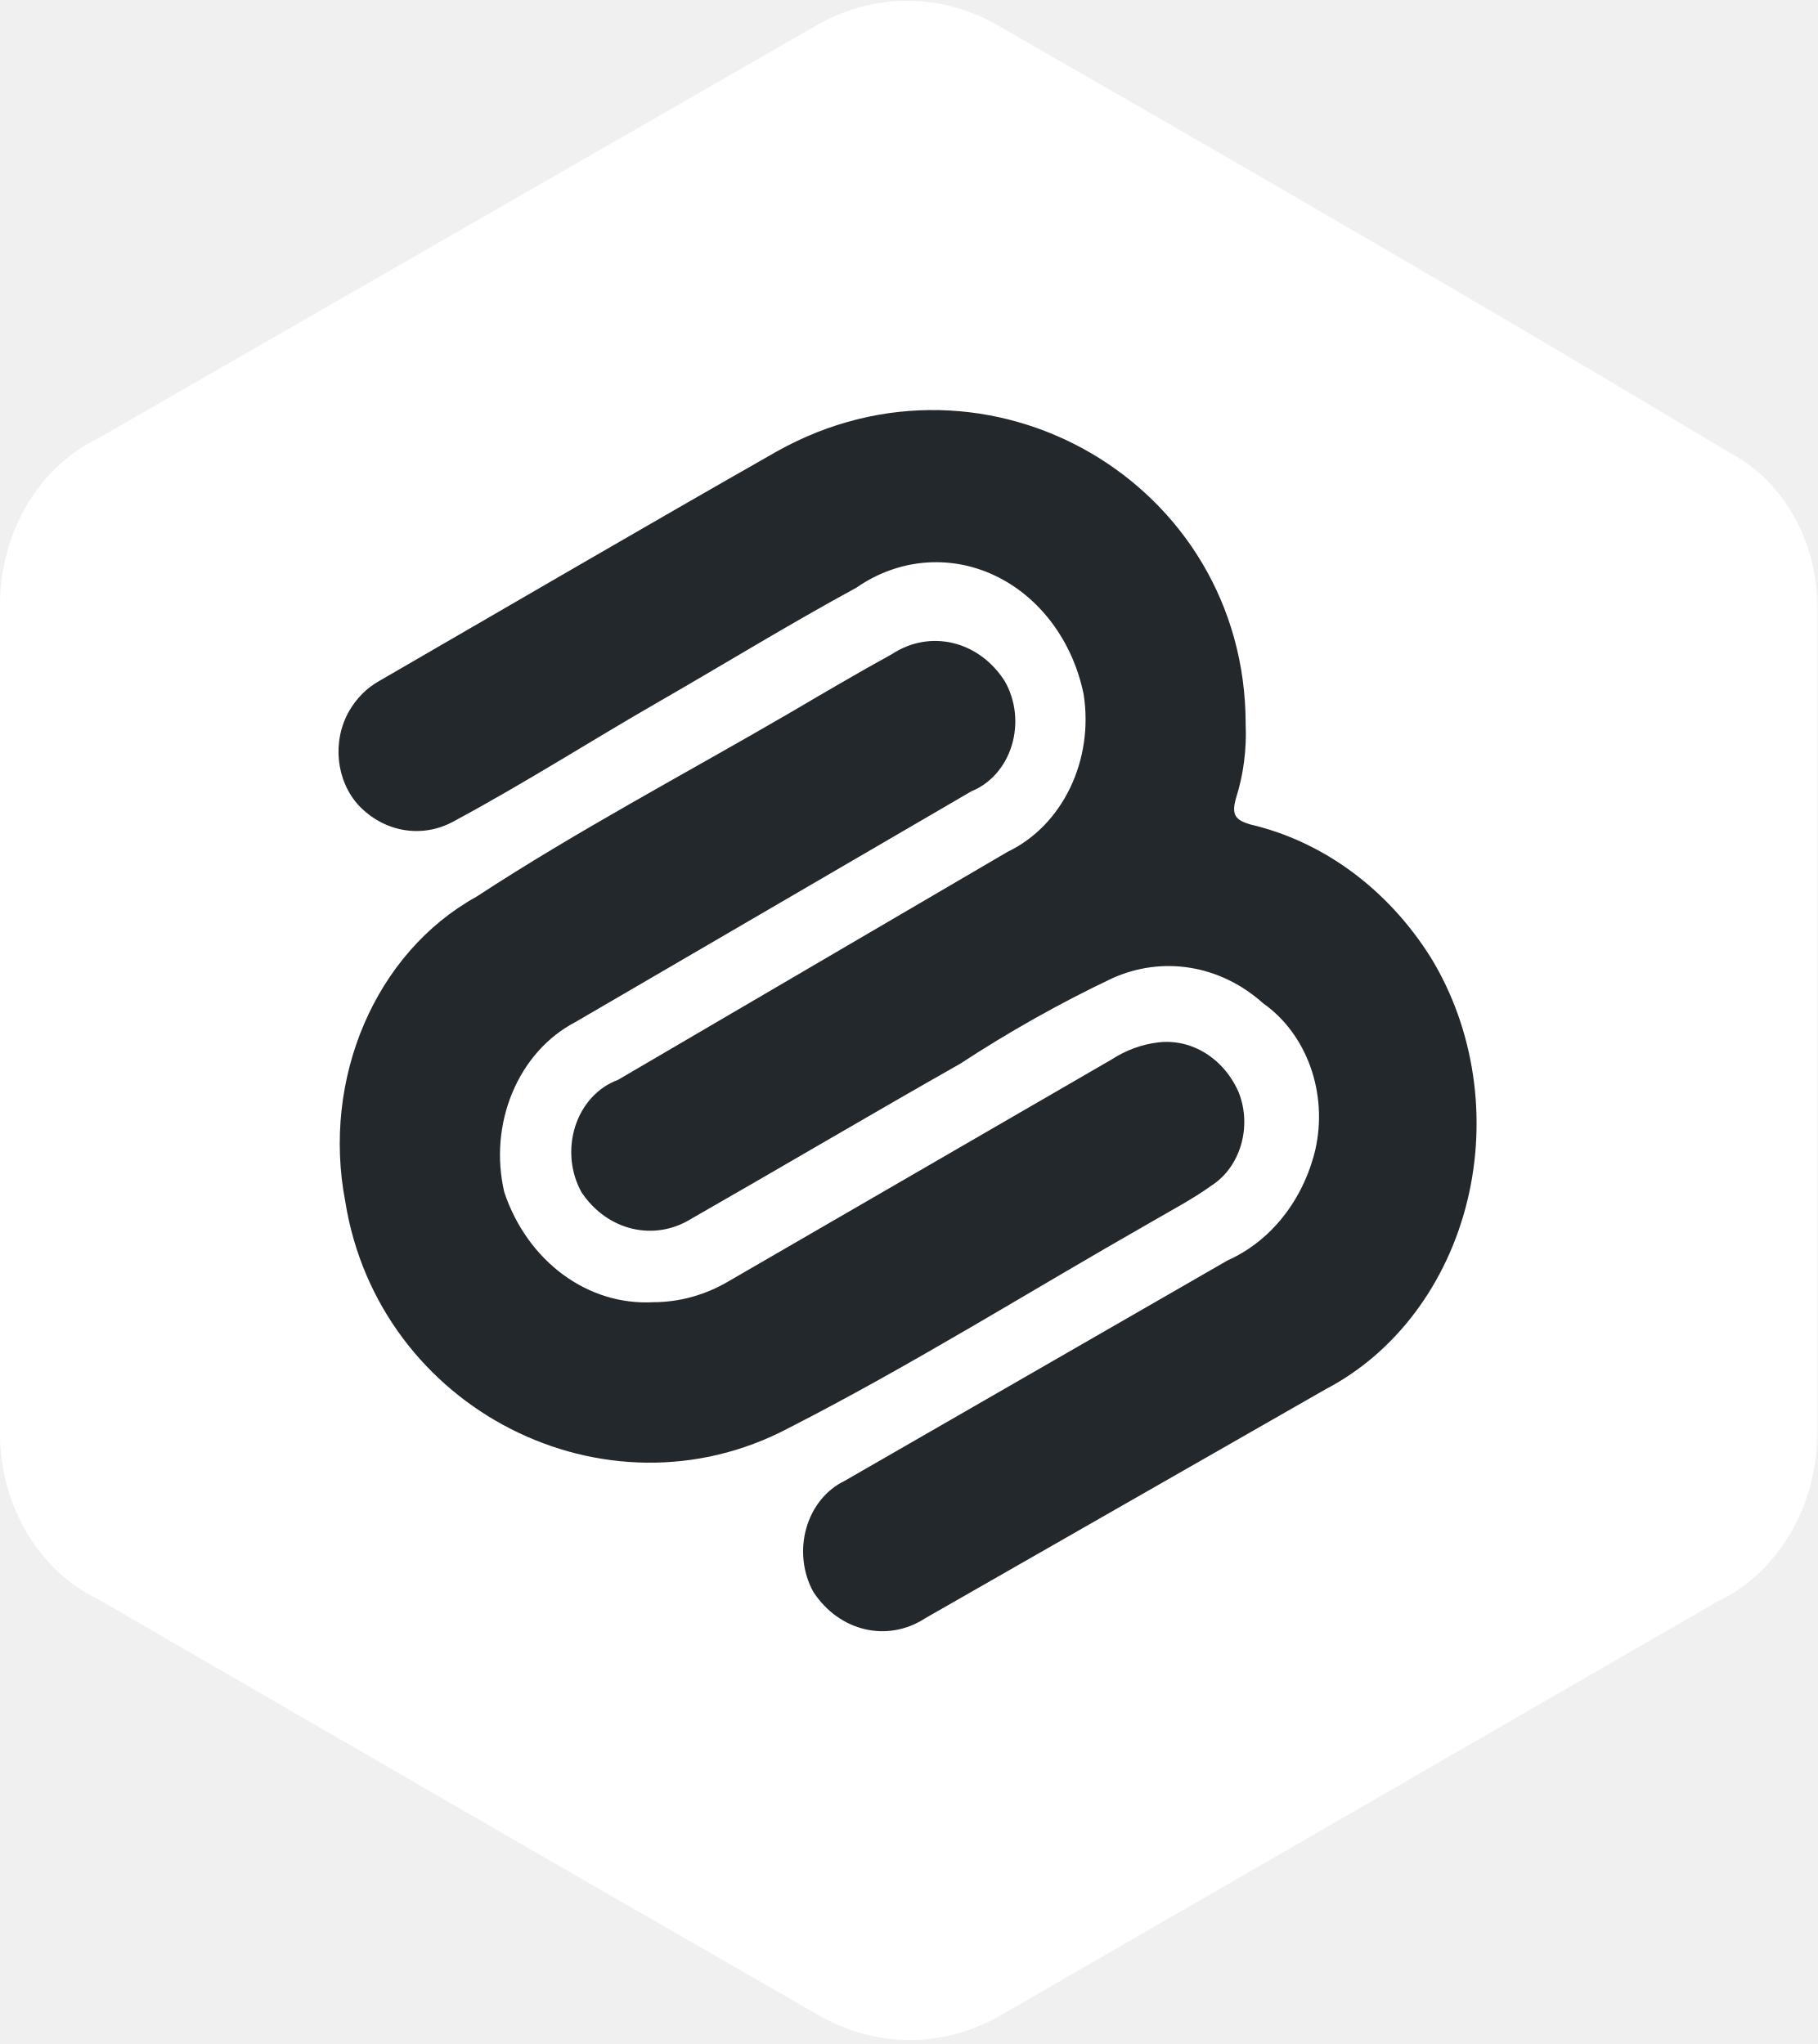
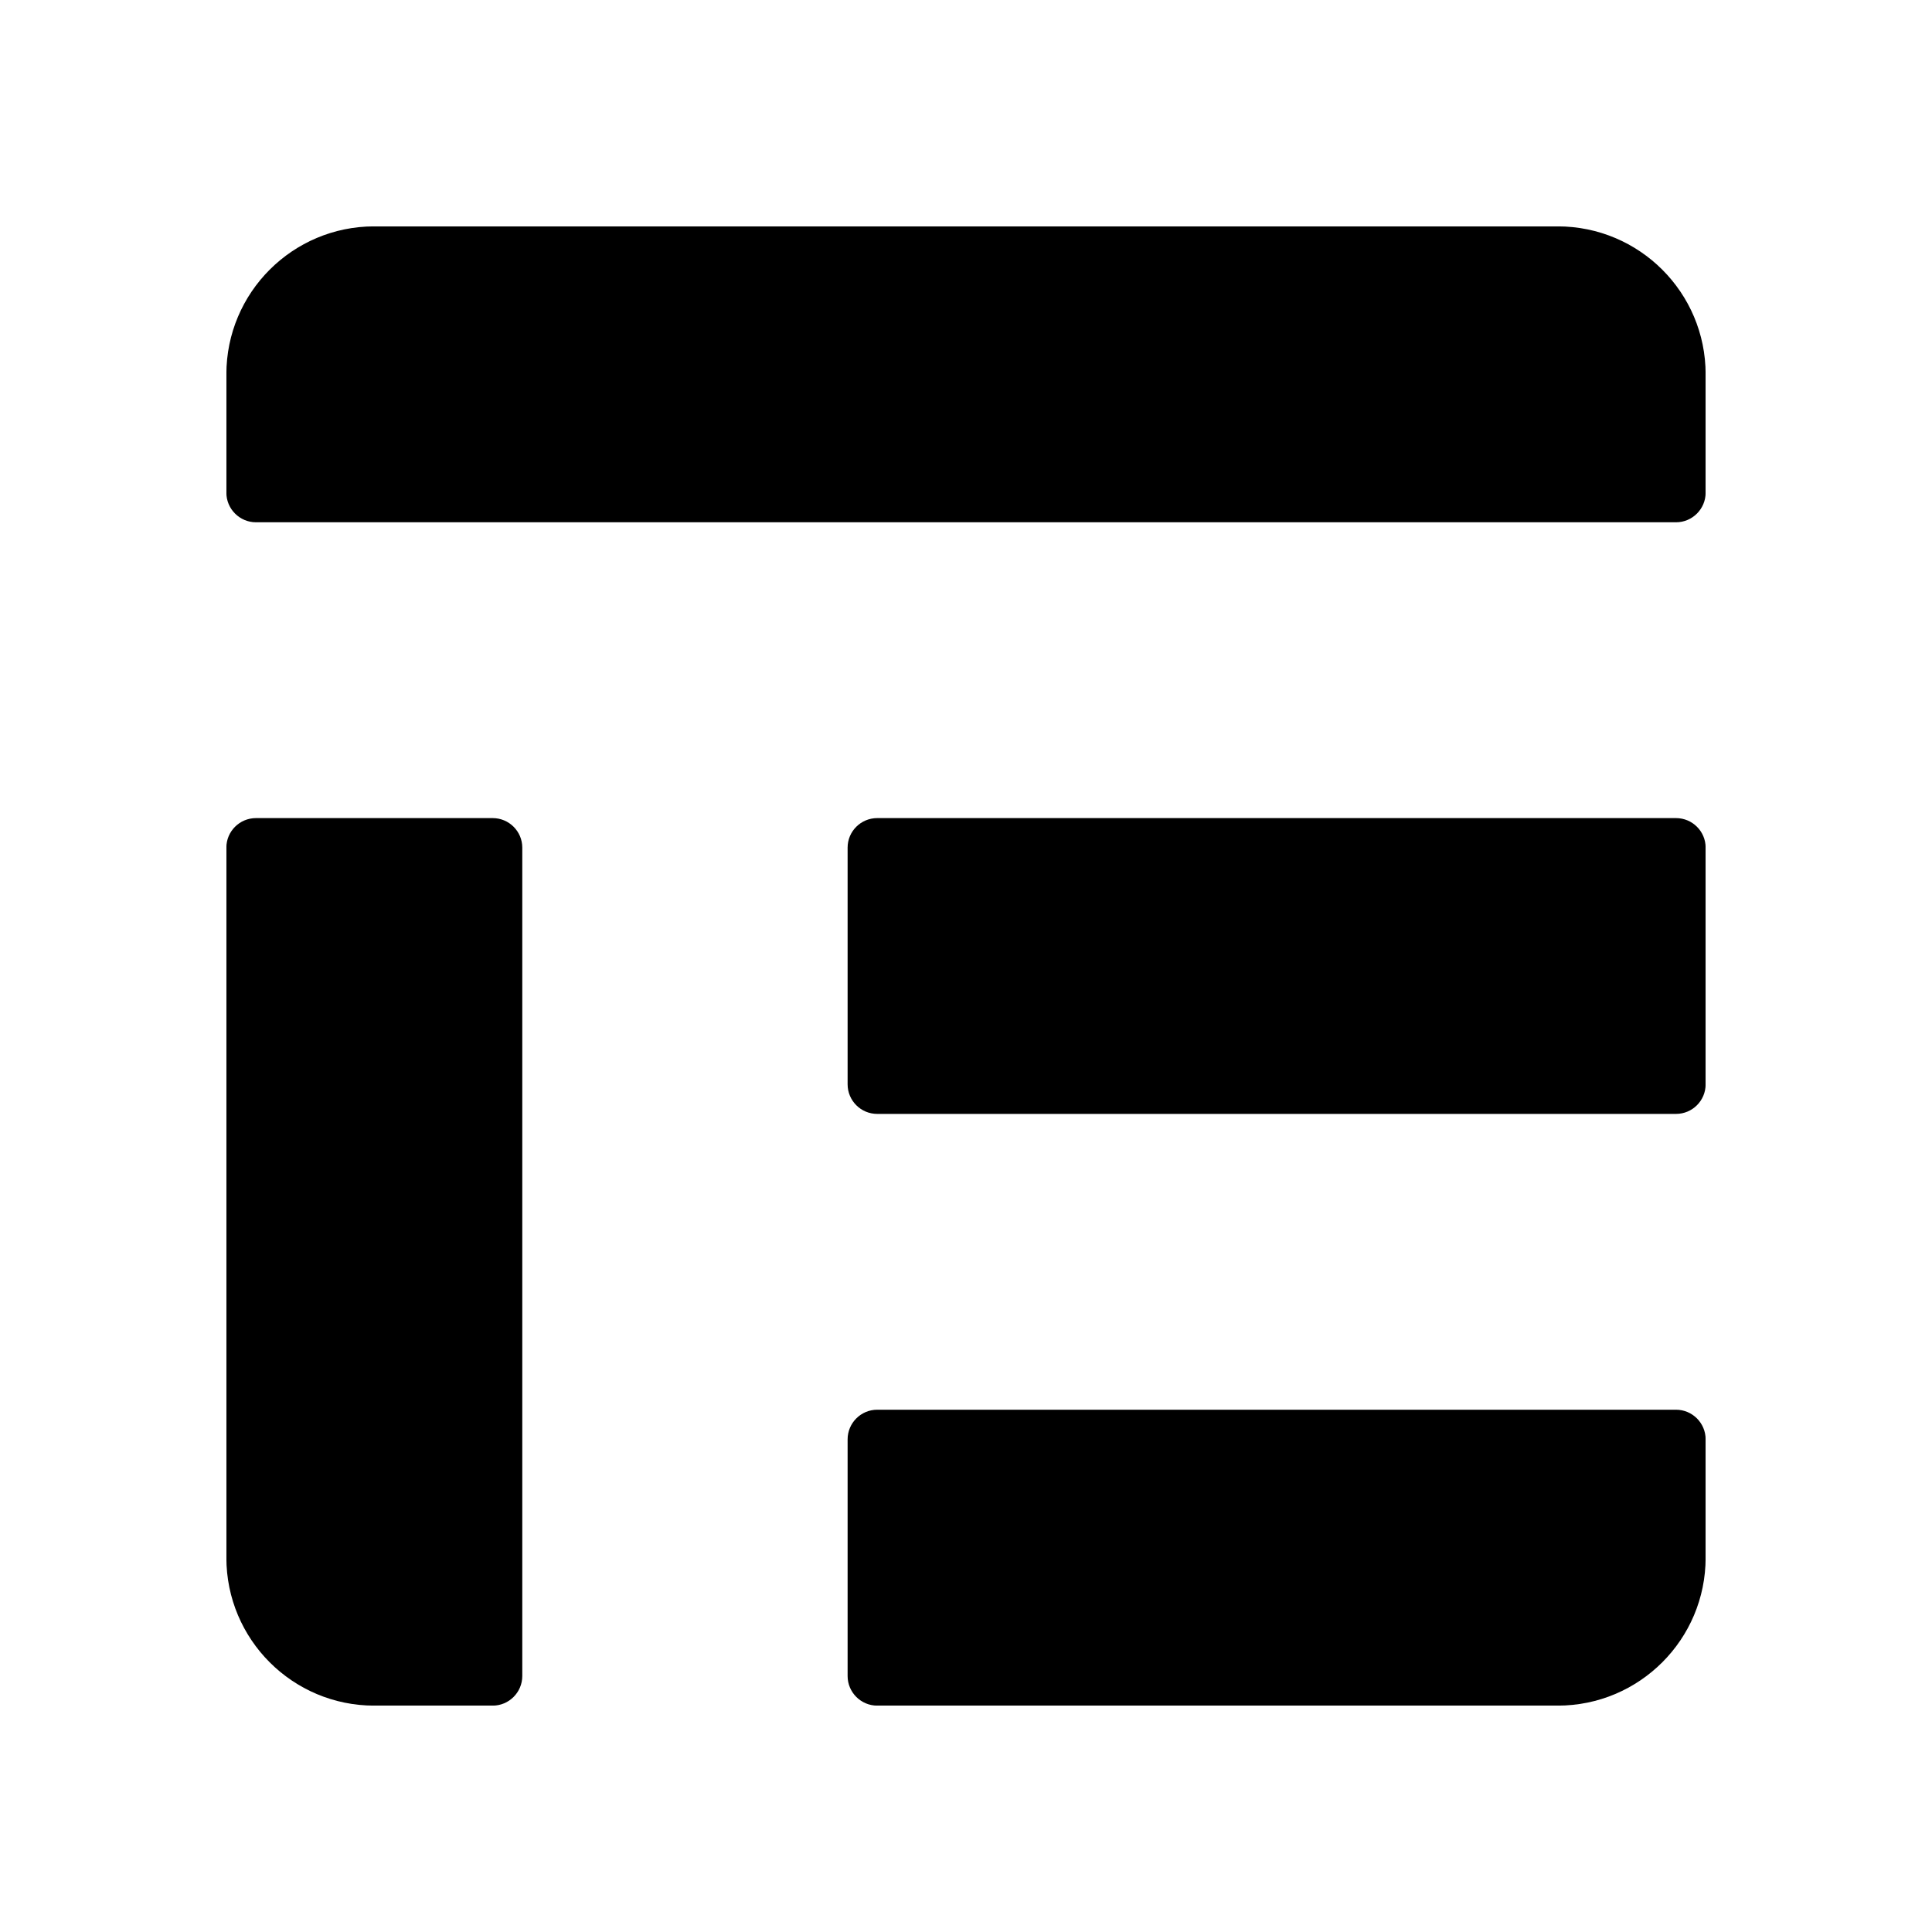
- <svg xmlns="http://www.w3.org/2000/svg" id="Layer_1" data-name="Layer 1" preserveAspectRatio="none" viewBox="0 0 24 24" width="16px" height="18px">
+ <svg xmlns="http://www.w3.org/2000/svg" width="18" height="18" viewBox="0 0 18 18" fill="none">
+   <g clip-path="url(#clip0_1_3)">
+     <path d="M18 0H0V18H18V0Z" fill="white" />
+     <mask id="mask0_1_3" style="mask-type:luminance" maskUnits="userSpaceOnUse" x="2" y="2" width="14" height="14">
+       <path d="M14.512 2.109H3.487C2.726 2.109 2.109 2.726 2.109 3.487V14.512C2.109 15.274 2.726 15.891 3.487 15.891H14.512C15.274 15.891 15.891 15.274 15.891 14.512V3.487C15.891 2.726 15.274 2.109 14.512 2.109Z" fill="white" />
+     </mask>
+     <g mask="url(#mask0_1_3)">
+       <path d="M15.615 2.109H2.385C2.233 2.109 2.109 2.233 2.109 2.385V4.59C2.109 4.742 2.233 4.866 2.385 4.866H15.615C15.767 4.866 15.891 4.742 15.891 4.59V2.385C15.891 2.233 15.767 2.109 15.615 2.109Z" fill="currentColor" />
+       <path d="M15.615 7.622H8.173C8.021 7.622 7.897 7.745 7.897 7.897V10.102C7.897 10.255 8.021 10.378 8.173 10.378H15.615C15.767 10.378 15.891 10.255 15.891 10.102V7.897C15.891 7.745 15.767 7.622 15.615 7.622Z" fill="currentColor" />
+       <path d="M15.615 13.134H8.173C8.021 13.134 7.897 13.258 7.897 13.41V15.615C7.897 15.767 8.021 15.891 8.173 15.891H15.615C15.767 15.891 15.891 15.767 15.891 15.615V13.41C15.891 13.258 15.767 13.134 15.615 13.134Z" fill="currentColor" />
+       <path d="M4.59 7.622H2.385C2.233 7.622 2.109 7.745 2.109 7.897V15.615C2.109 15.767 2.233 15.891 2.385 15.891H4.59C4.742 15.891 4.866 15.767 4.866 15.615V7.897C4.866 7.745 4.742 7.622 4.59 7.622Z" fill="currentColor" />
+     </g>
+   </g>
  <defs>
-     <style>.cls-1{fill:#fff;}.cls-2{fill:#23282d;}</style>
+     <clipPath id="clip0_1_3">
+       <rect width="18" height="18" fill="white" />
+     </clipPath>
  </defs>
-   <path class="cls-1" d="M24,12c0,1.6,0,3.2,0,4.81a2.16,2.16,0,0,1-1.33,2l-9.39,4.82a2.64,2.64,0,0,1-2.53,0c-3.16-1.61-6.32-3.24-9.47-4.86A2.12,2.12,0,0,1,0,16.87V7.15a2.13,2.13,0,0,1,1.29-2L10.74.32a2.63,2.63,0,0,1,2.48,0c3.21,1.64,6.43,3.29,9.63,5A2,2,0,0,1,24,7.12Z" />
-   <path class="cls-2" d="M16.45,8.5a2.27,2.27,0,0,1-.13.88c-.06.19,0,.25.19.3a3.89,3.89,0,0,1,2.39,1.57,3.44,3.44,0,0,1-1.39,5.06L12.22,19a1.13,1.13,0,0,1-1.48-.31.9.9,0,0,1,.41-1.3l5.06-2.59a1.94,1.94,0,0,0,1.16-1.3,1.57,1.57,0,0,0-.69-1.72,2,2,0,0,0-2-.29,17.62,17.62,0,0,0-2,1c-1.19.6-2.37,1.22-3.55,1.82A1.13,1.13,0,0,1,7.68,14a.89.89,0,0,1,.48-1.32L13.31,10a1.69,1.69,0,0,0,1-1.85,2,2,0,0,0-3-1.25c-.89.43-1.75.9-2.63,1.35S6.94,9.19,6,9.64a1.12,1.12,0,0,1-1.26-.18.88.88,0,0,1-.13-1.11A1,1,0,0,1,5,8c1.75-.9,3.5-1.81,5.26-2.7C13.05,3.91,16.45,5.67,16.45,8.5Z" />
-   <path class="cls-2" d="M8.63,15.29a2.14,2.14,0,0,0,1-.25l5.05-2.6a1.57,1.57,0,0,1,.61-.2,1.06,1.06,0,0,1,1.07.59A.86.86,0,0,1,16,13.92c-.25.16-.53.29-.8.43-1.6.81-3.16,1.68-4.79,2.42C8,17.9,5,16.55,4.56,14.11a3.23,3.23,0,0,1,1.73-3.58c1.34-.78,2.77-1.45,4.16-2.17.44-.23.88-.46,1.33-.68A1.13,1.13,0,0,1,13.27,8a.87.87,0,0,1-.44,1.29L7.6,12a1.72,1.72,0,0,0-.94,2A2,2,0,0,0,8.63,15.29Z" />
</svg>
